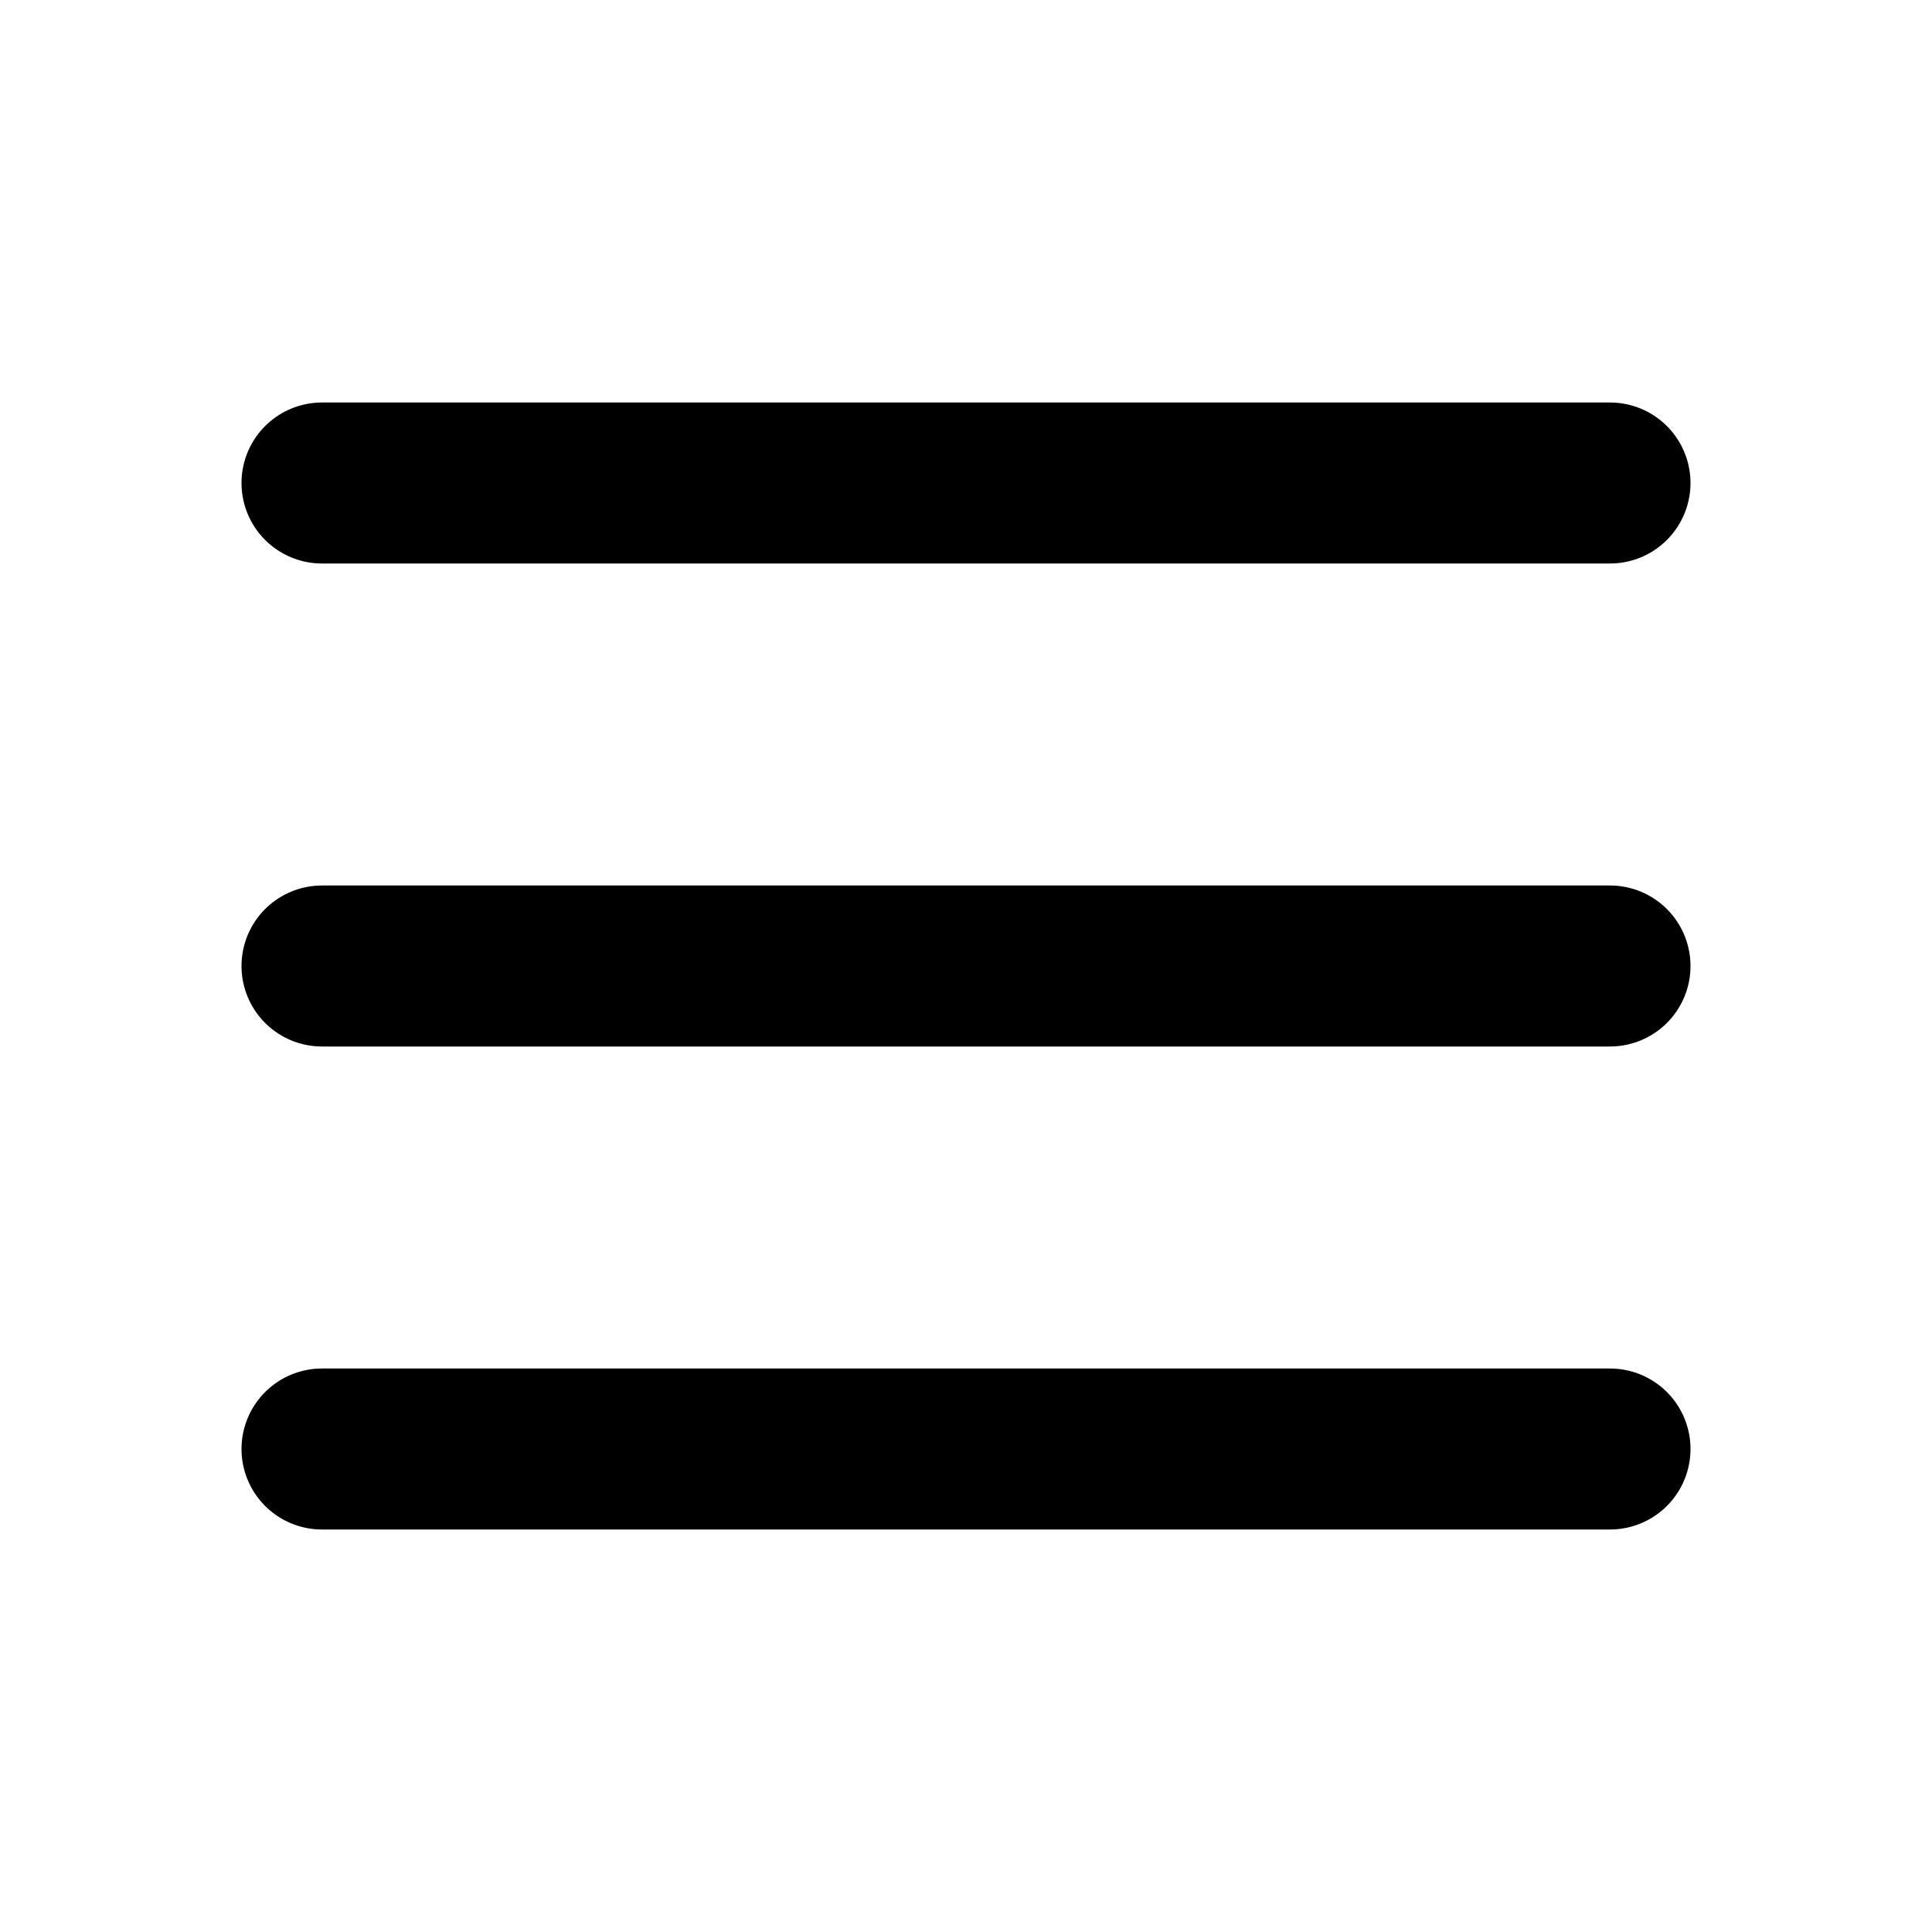
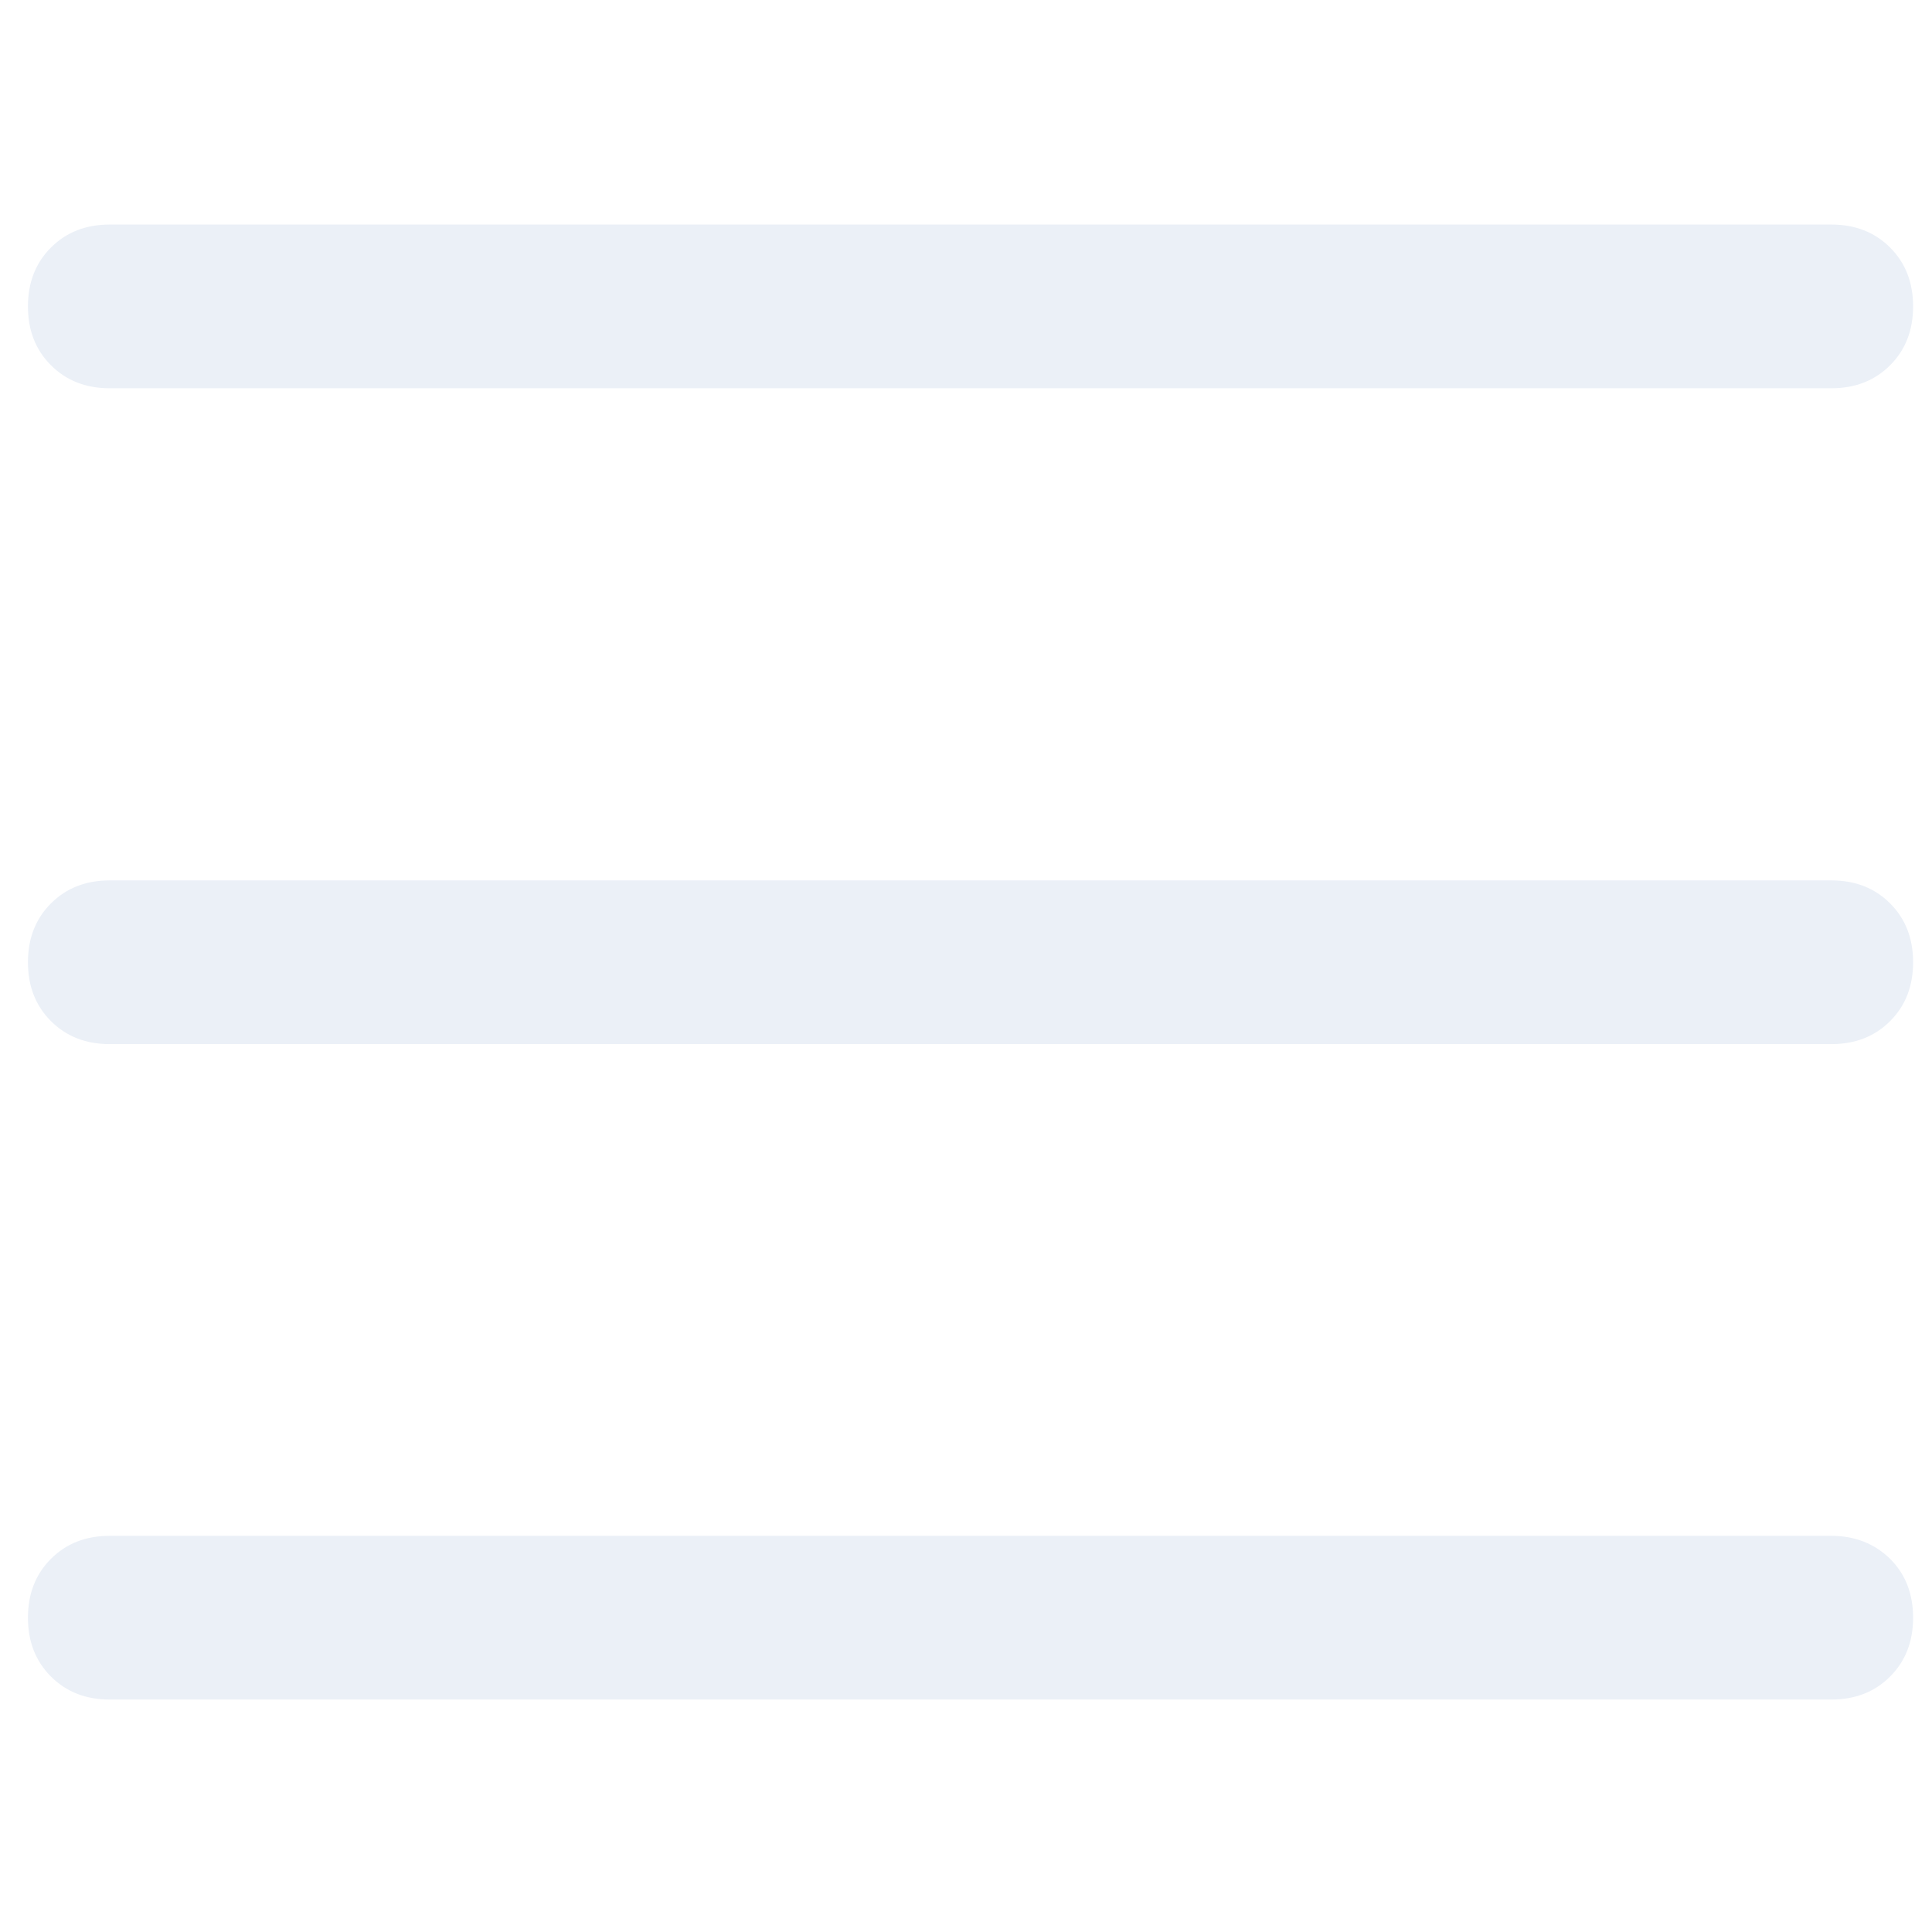
- <svg xmlns="http://www.w3.org/2000/svg" width="800px" height="800px" viewBox="0 0 24 24" fill="none">
-   <path d="M4 18L20 18" stroke="#000000" stroke-width="2" stroke-linecap="round" />
-   <path d="M4 12L20 12" stroke="#000000" stroke-width="2" stroke-linecap="round" />
-   <path d="M4 6L20 6" stroke="#000000" stroke-width="2" stroke-linecap="round" />
+ <svg xmlns="http://www.w3.org/2000/svg" fill="#EBF0F7" width="800px" height="800px" viewBox="0 0 32 32" version="1.1">
+   <path d="M0.844 6.050c-0.256-0.256-0.381-0.581-0.381-0.975s0.125-0.719 0.381-0.975 0.581-0.381 0.975-0.381h28.512c0.394 0 0.719 0.125 0.975 0.381s0.381 0.581 0.381 0.975-0.125 0.719-0.381 0.975-0.581 0.381-0.975 0.381h-28.512c-0.394 0-0.719-0.125-0.975-0.381zM31.306 14.963c0.256 0.256 0.381 0.581 0.381 0.975s-0.125 0.719-0.381 0.975-0.581 0.381-0.975 0.381h-28.512c-0.394 0-0.719-0.125-0.975-0.381s-0.381-0.581-0.381-0.975 0.125-0.719 0.381-0.975 0.581-0.381 0.975-0.381h28.512c0.394 0 0.719 0.125 0.975 0.381zM31.306 25.819c0.256 0.256 0.381 0.581 0.381 0.975s-0.125 0.719-0.381 0.975-0.581 0.381-0.975 0.381h-28.512c-0.394 0-0.719-0.125-0.975-0.381s-0.381-0.581-0.381-0.975 0.125-0.719 0.381-0.975 0.581-0.381 0.975-0.381h28.512c0.394 0 0.719 0.131 0.975 0.381z" />
</svg>
